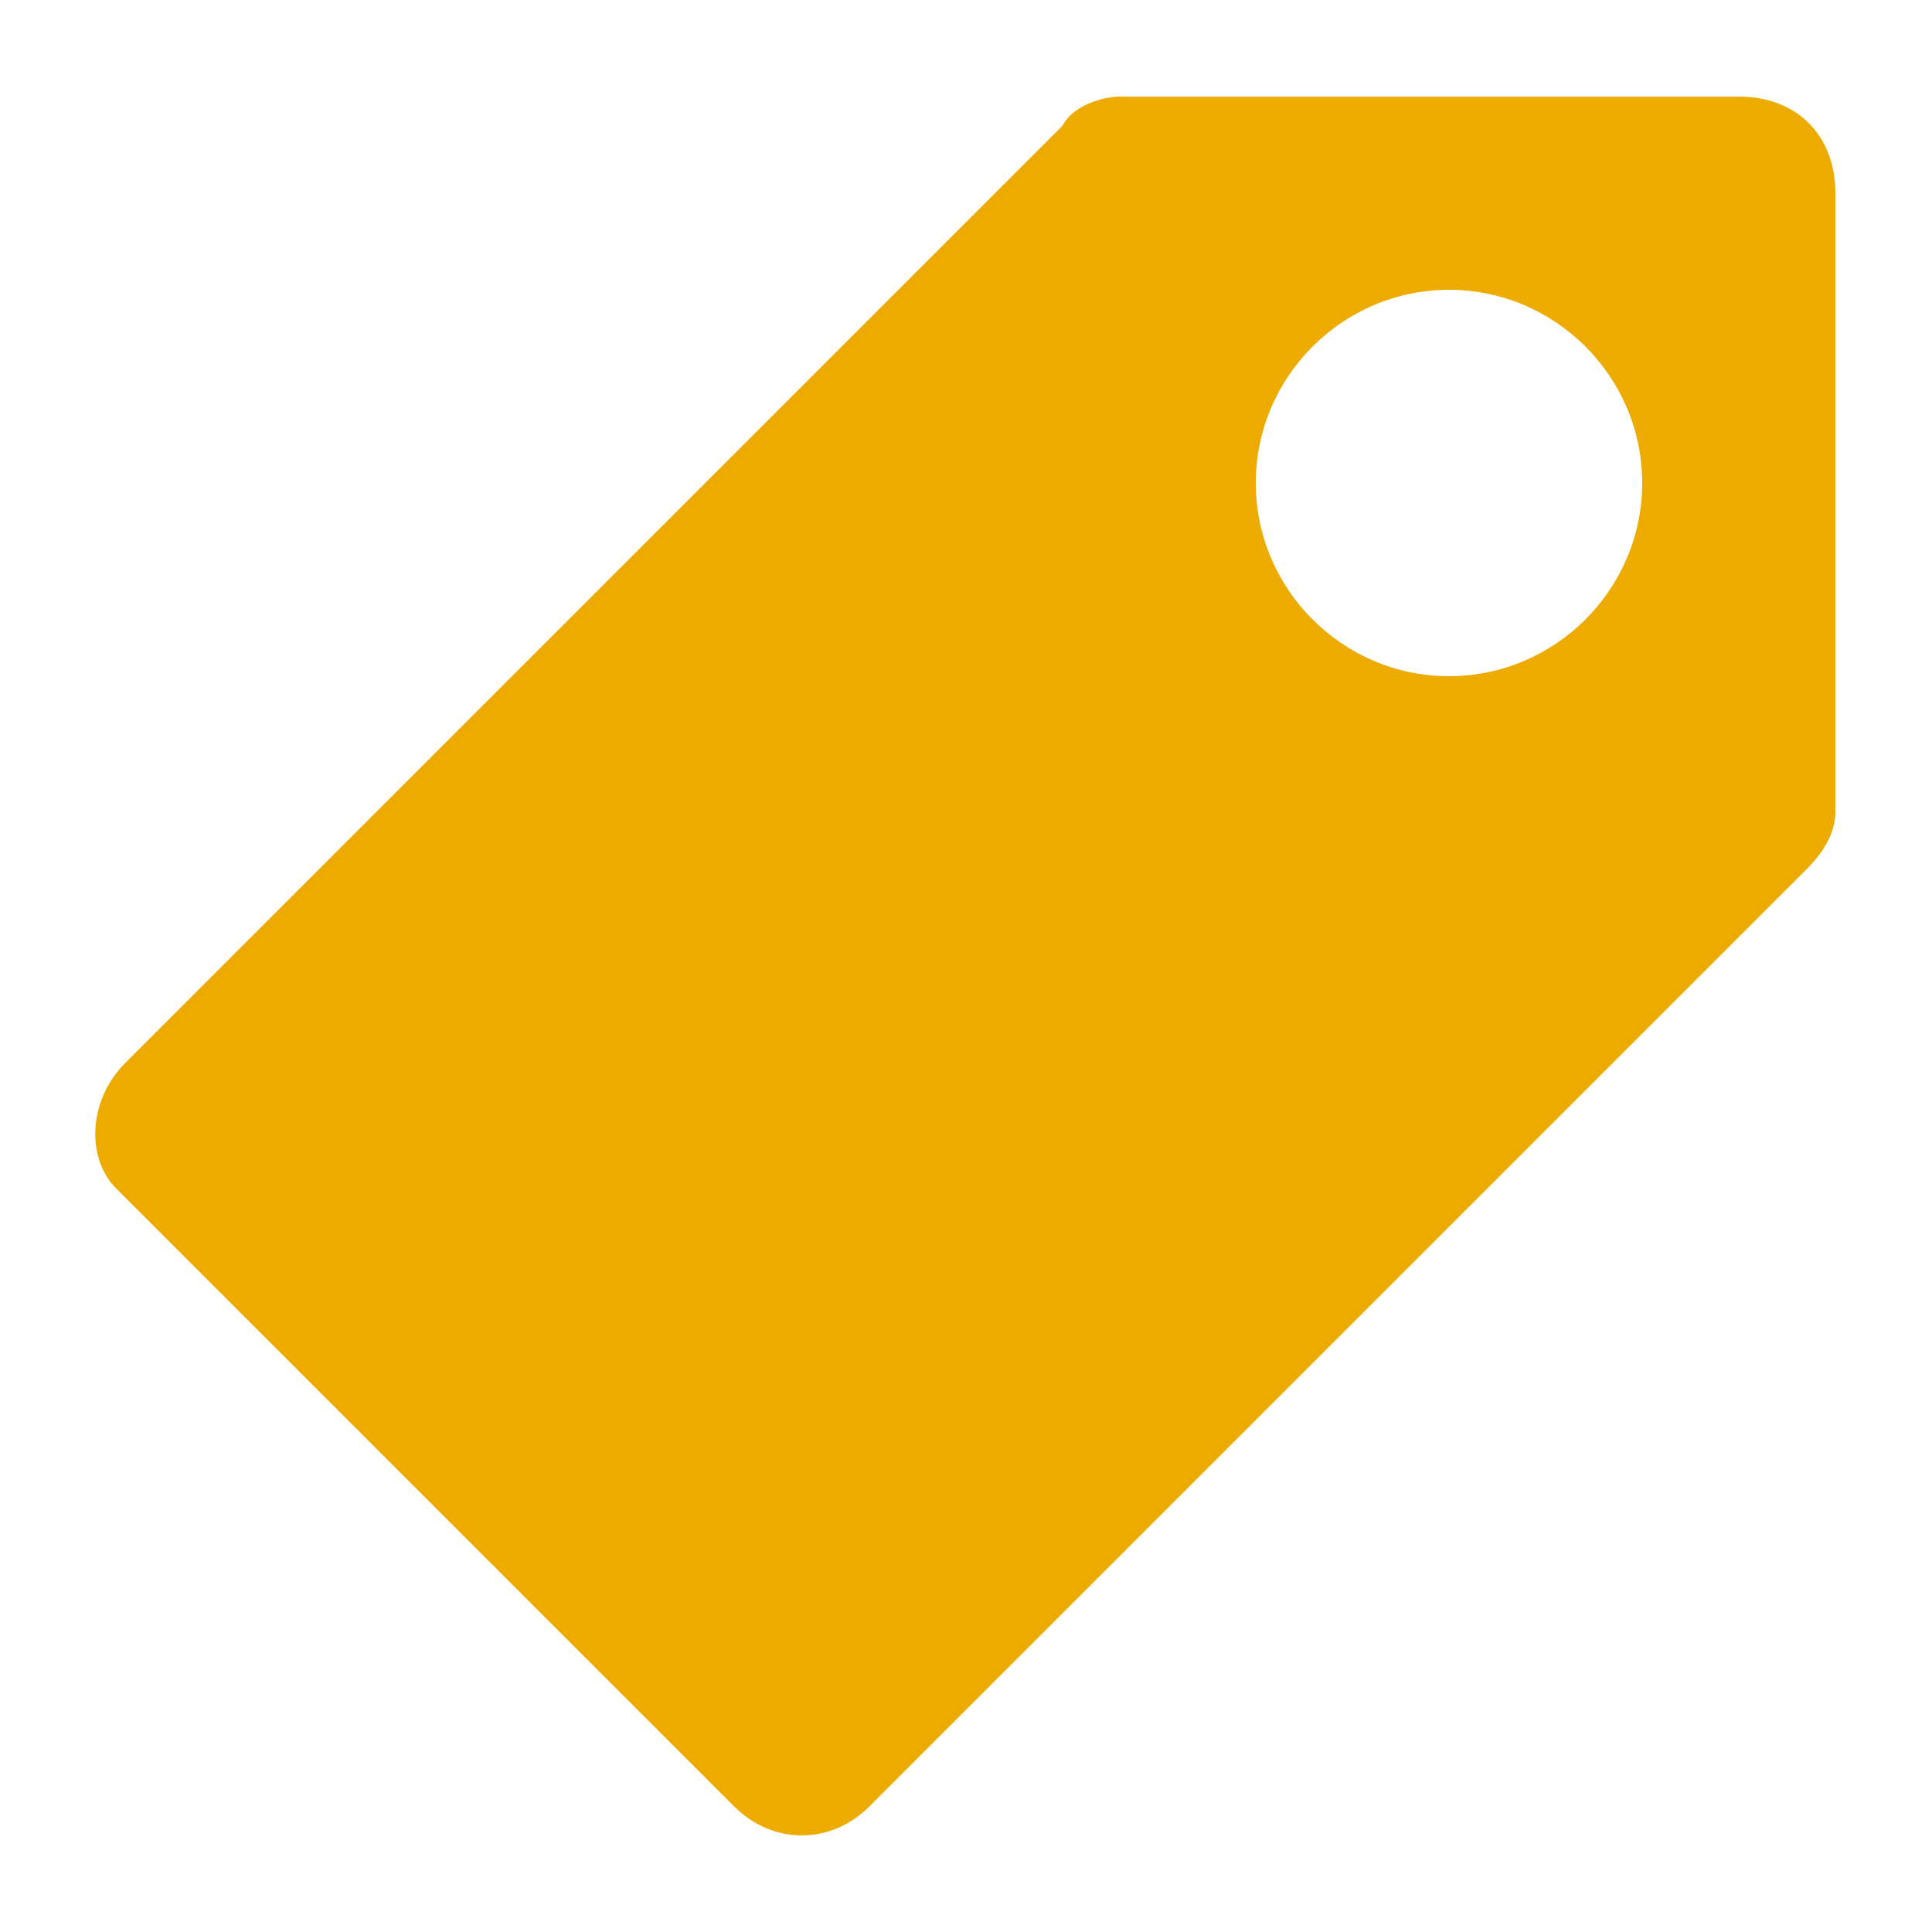
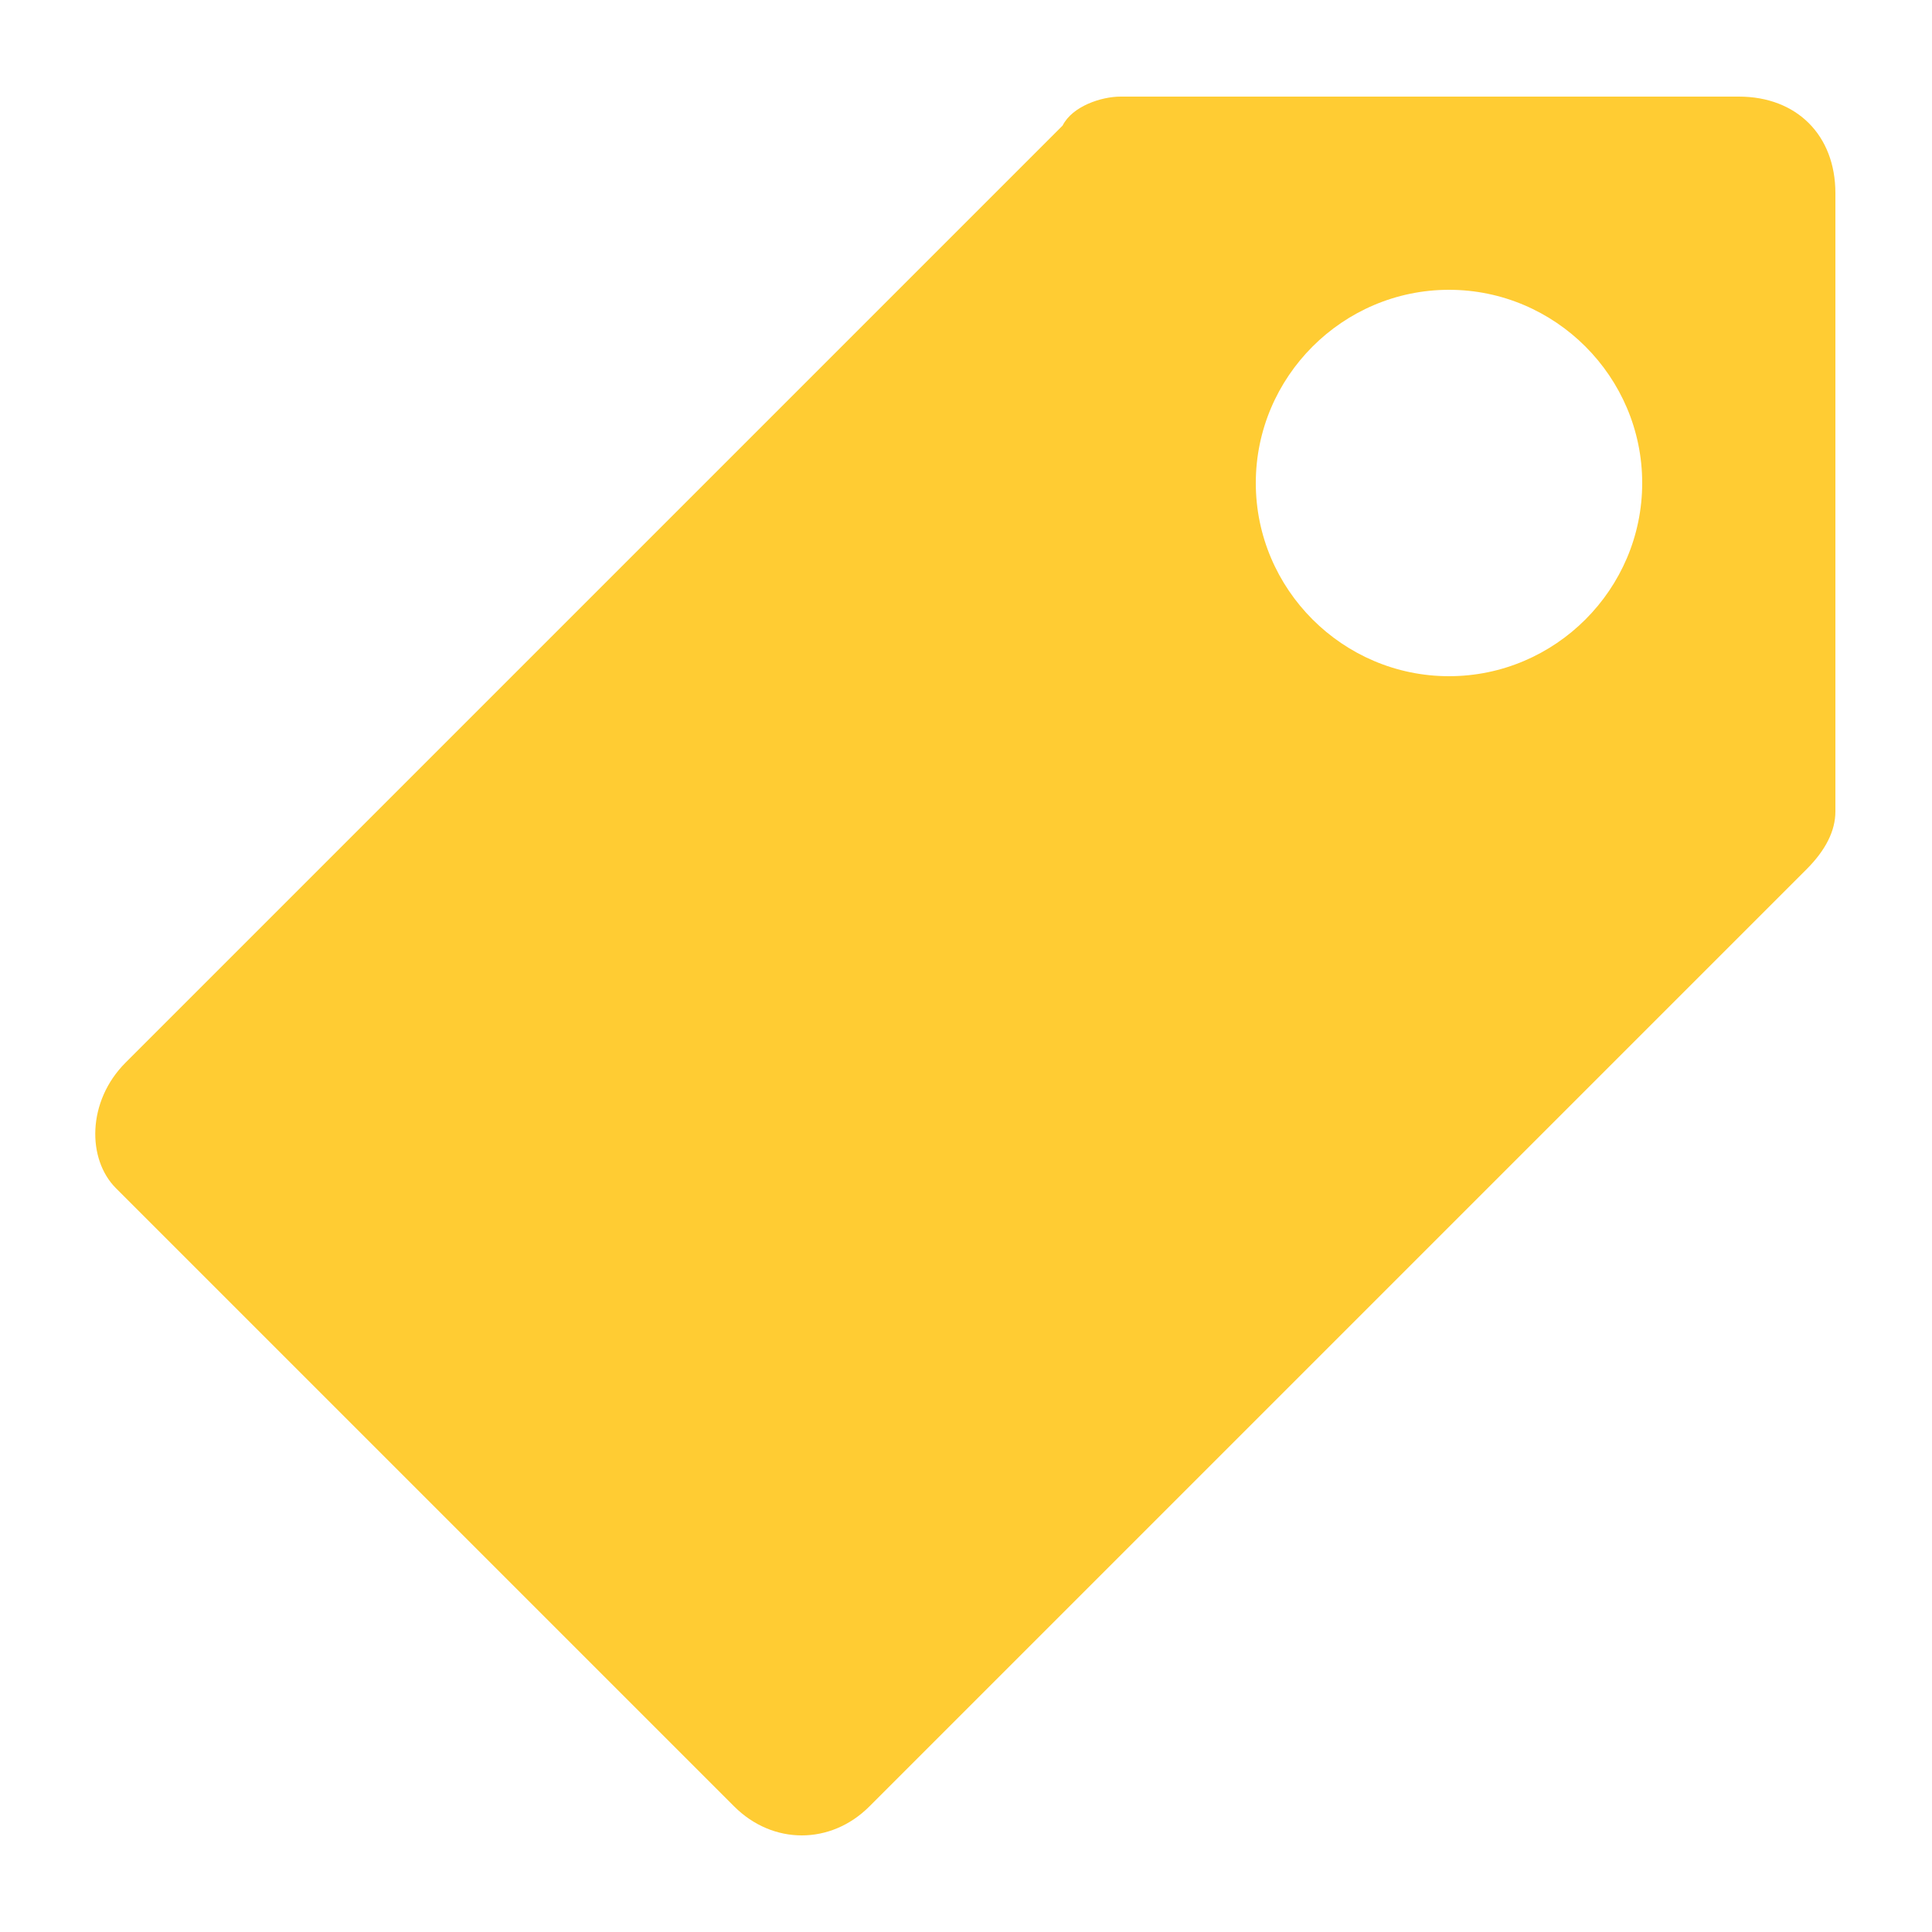
<svg xmlns="http://www.w3.org/2000/svg" width="20" height="20" viewBox="0 0 20 20">
-   <path fill="#edab00" d="M7.6 18.7c.4.4 1 .4 1.4 0L18.7 9c.2-.2.3-.4.3-.6V2c0-.6-.4-1-1-1h-6.4c-.2 0-.5.1-.6.3L1.3 11c-.4.4-.4 1-.1 1.3zM13 5c0-1.1.9-2 2-2s2 .9 2 2-.9 2-2 2-2-.9-2-2z" />
+   <path fill="#fc3" d="M7.6 18.7c.4.4 1 .4 1.4 0L18.7 9c.2-.2.3-.4.3-.6V2c0-.6-.4-1-1-1h-6.4c-.2 0-.5.1-.6.3L1.3 11c-.4.4-.4 1-.1 1.3zM13 5c0-1.1.9-2 2-2s2 .9 2 2-.9 2-2 2-2-.9-2-2z" />
</svg>
